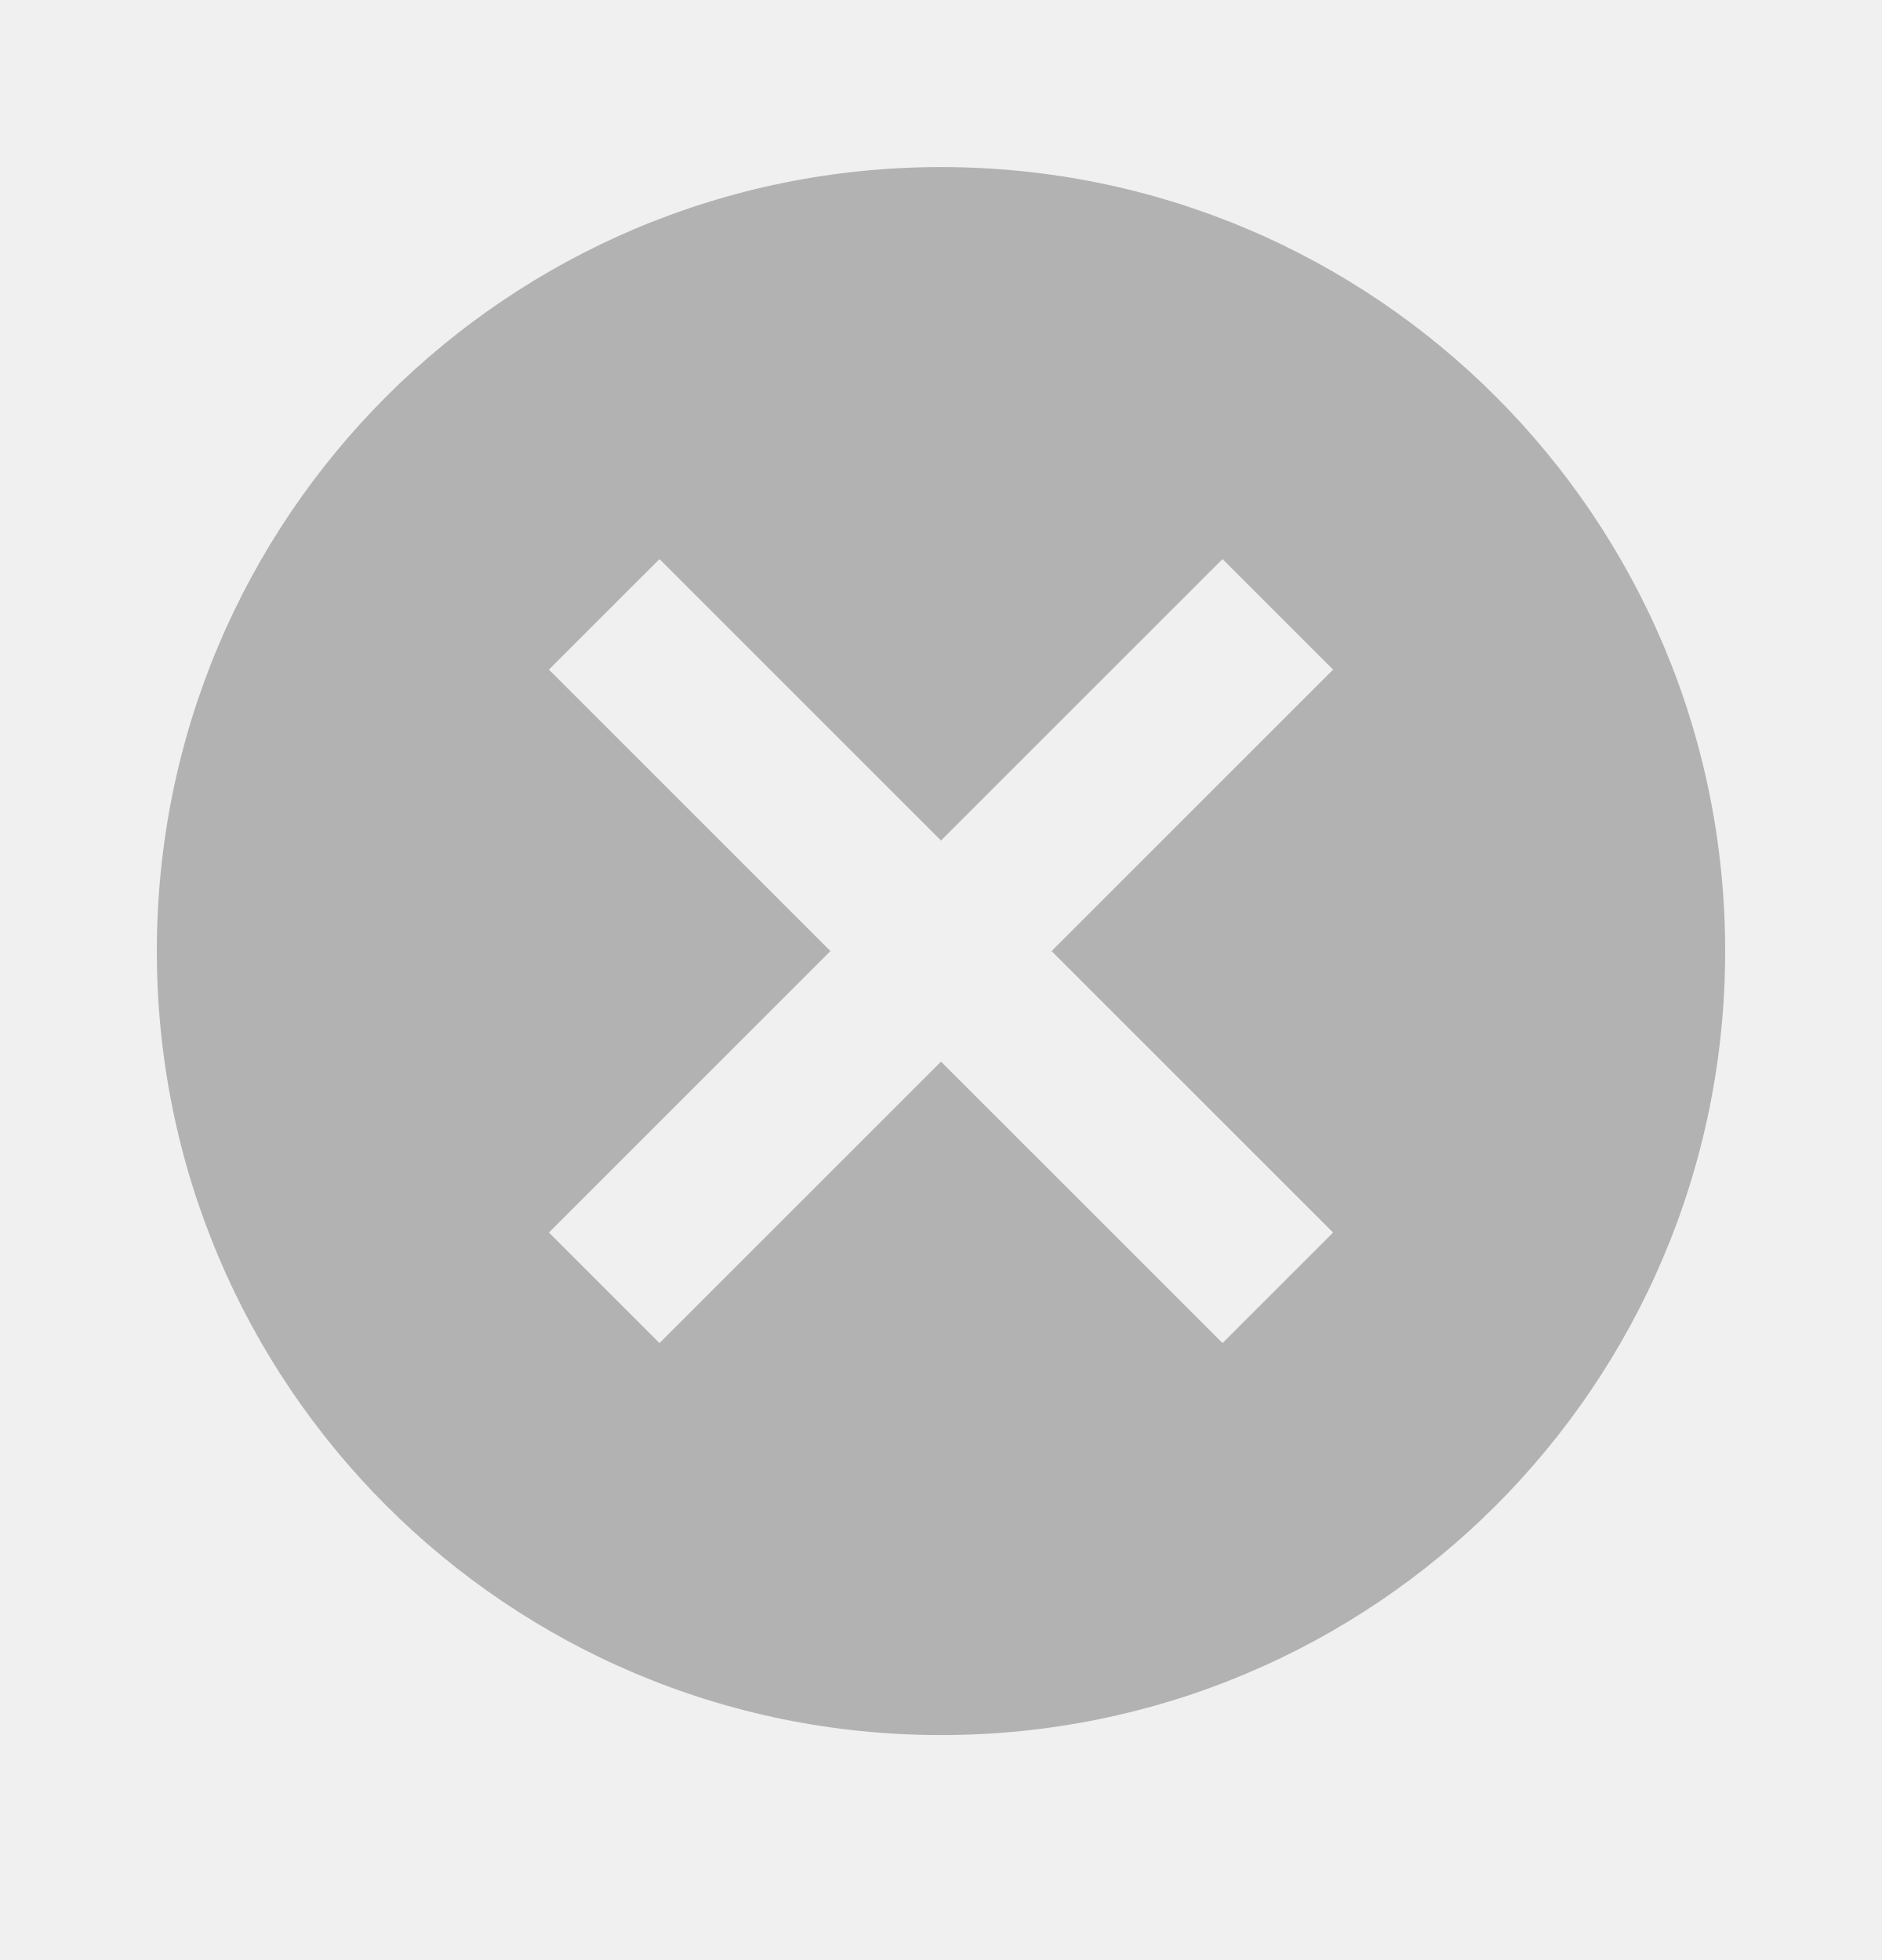
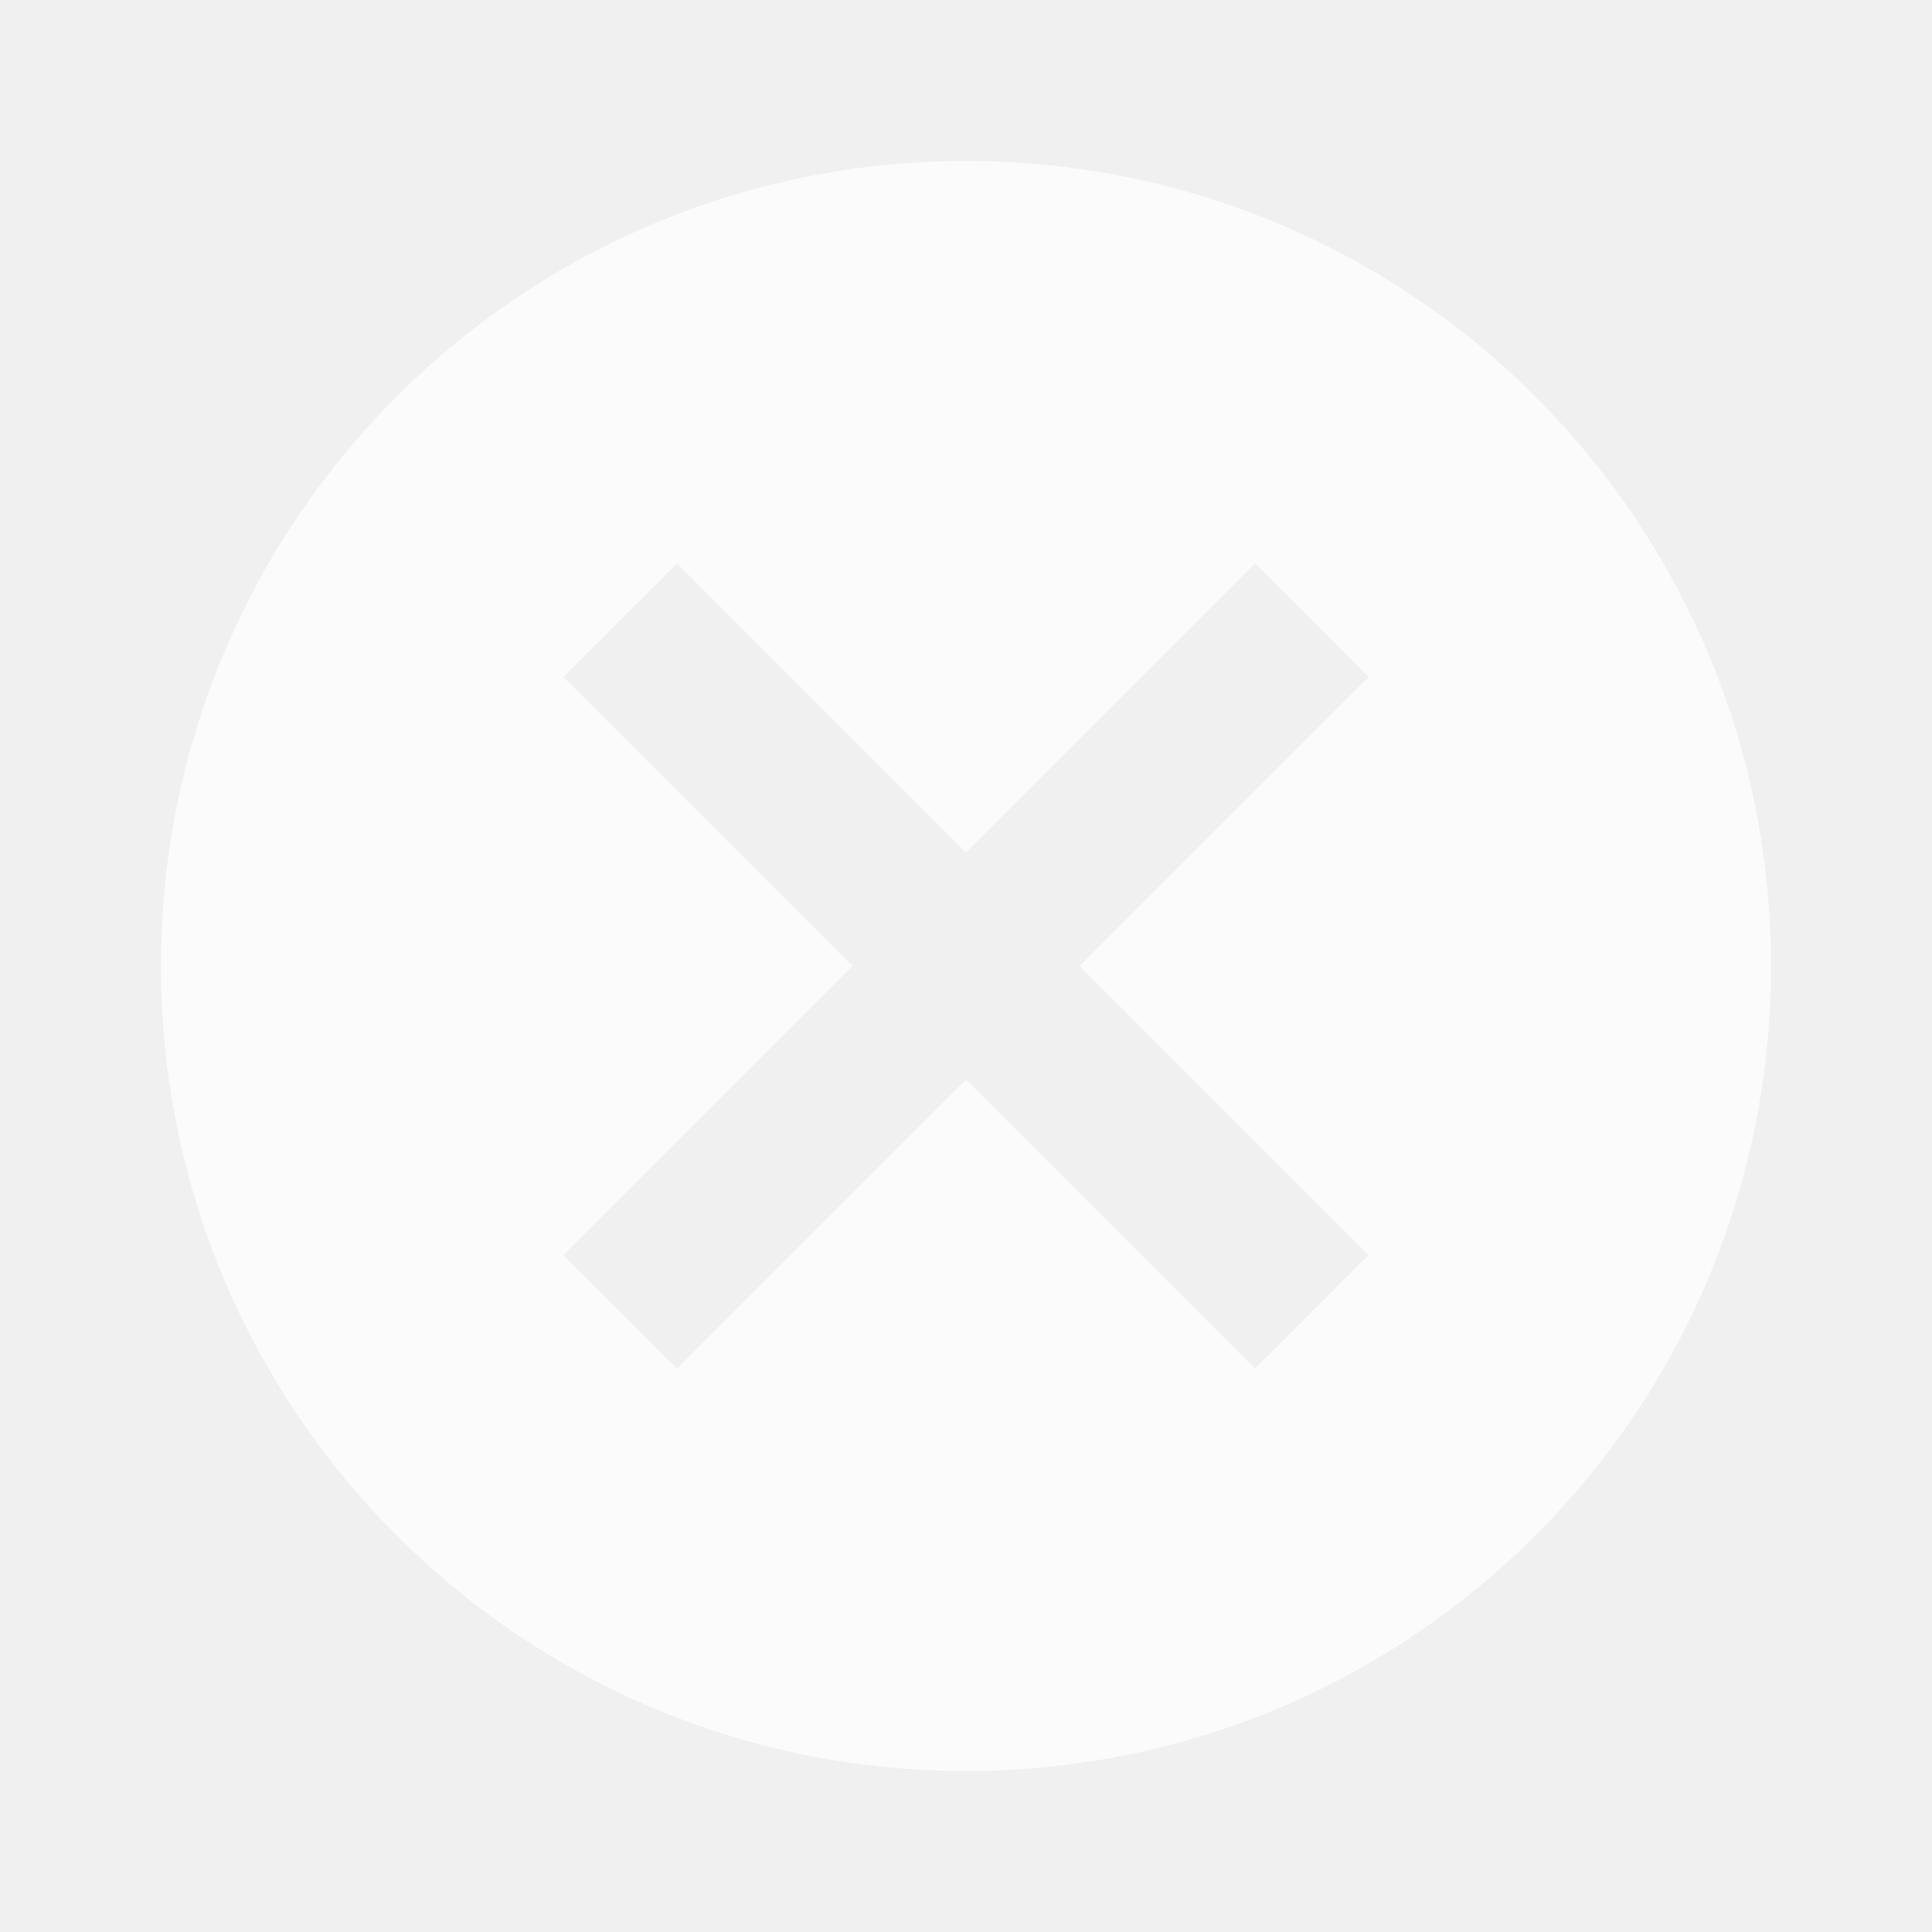
- <svg xmlns="http://www.w3.org/2000/svg" width="24" height="25" viewBox="0 0 24 25" fill="none">
-   <g opacity="0.26">
-     <path d="M12 2.131C6.47 2.131 2 6.601 2 12.131C2 17.661 6.47 22.131 12 22.131C17.53 22.131 22 17.661 22 12.131C22 6.601 17.53 2.131 12 2.131ZM17 15.721L15.59 17.131L12 13.541L8.41 17.131L7 15.721L10.59 12.131L7 8.541L8.41 7.131L12 10.721L15.59 7.131L17 8.541L13.41 12.131L17 15.721Z" fill="black" />
+ <svg xmlns="http://www.w3.org/2000/svg" width="24" height="24" viewBox="0 0 24 24" fill="none">
+   <g opacity="0.7">
+     <path d="M12 2C6.47 2 2 6.47 2 12C2 17.53 6.47 22 12 22C17.53 22 22 17.53 22 12C22 6.47 17.53 2 12 2ZM17 15.59L15.59 17L12 13.41L8.41 17L7 15.59L10.59 12L7 8.41L8.41 7L12 10.59L15.59 7L17 8.41L13.41 12L17 15.59Z" fill="white" />
  </g>
</svg>
